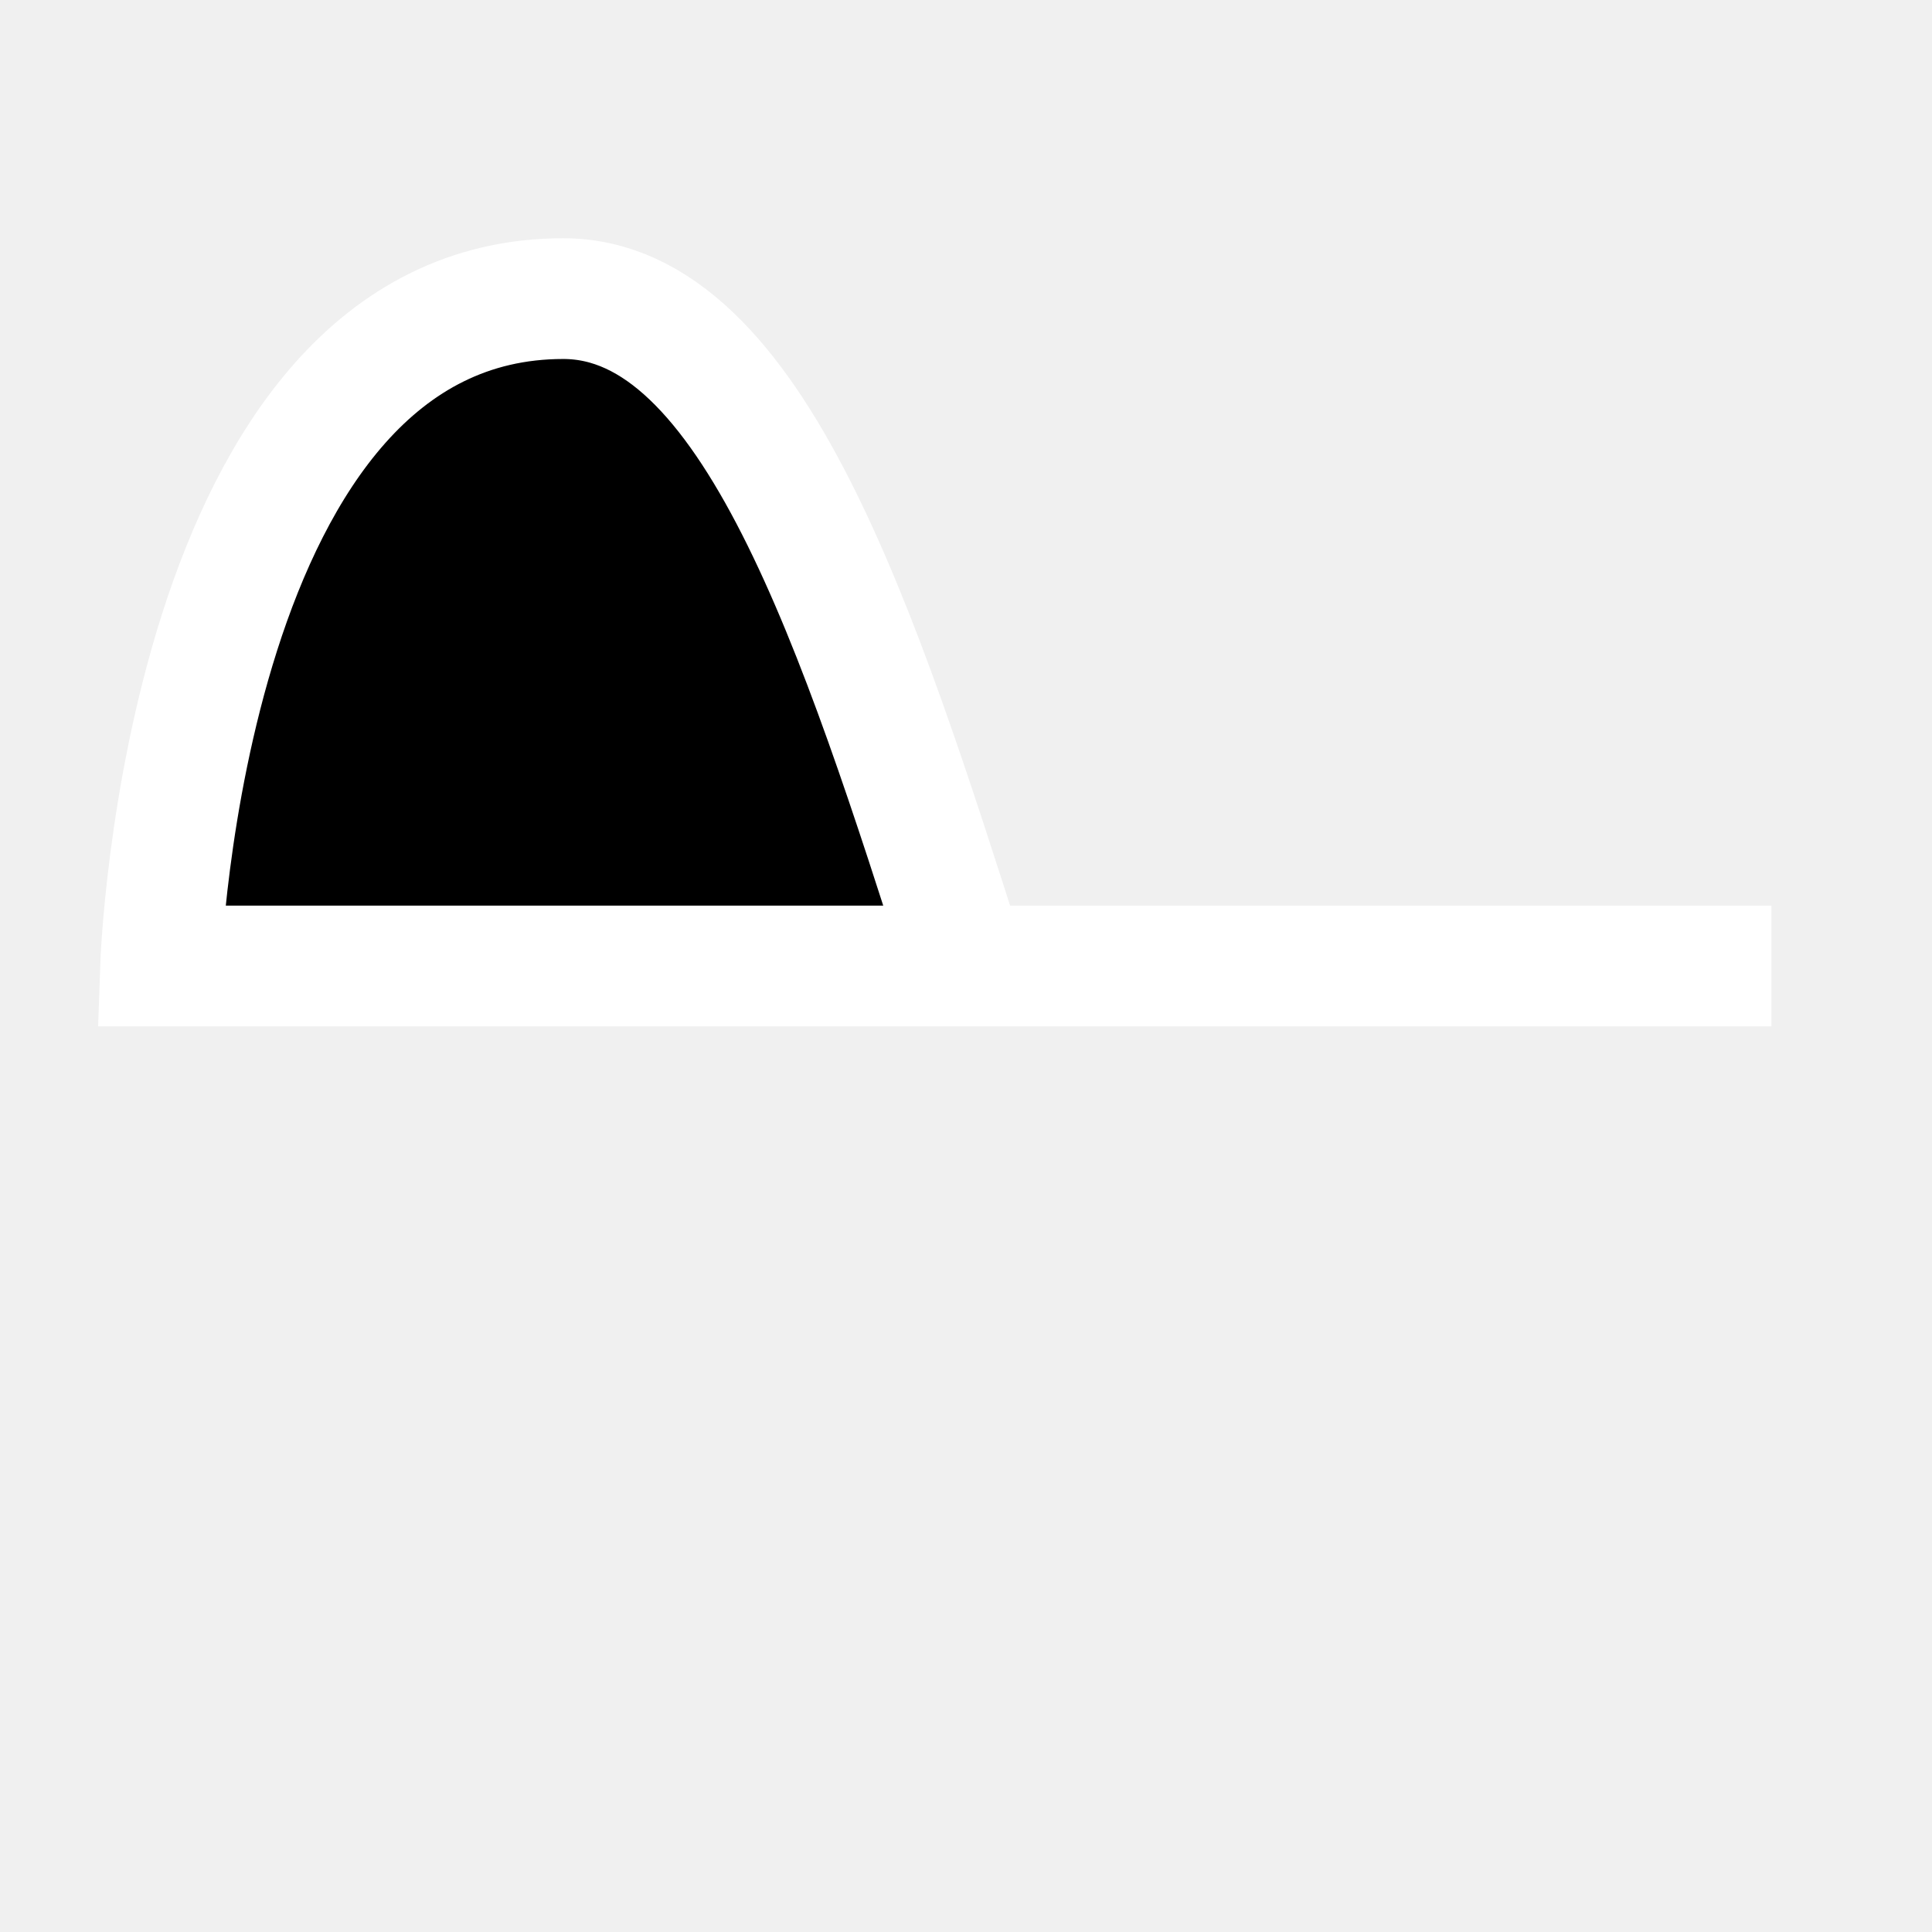
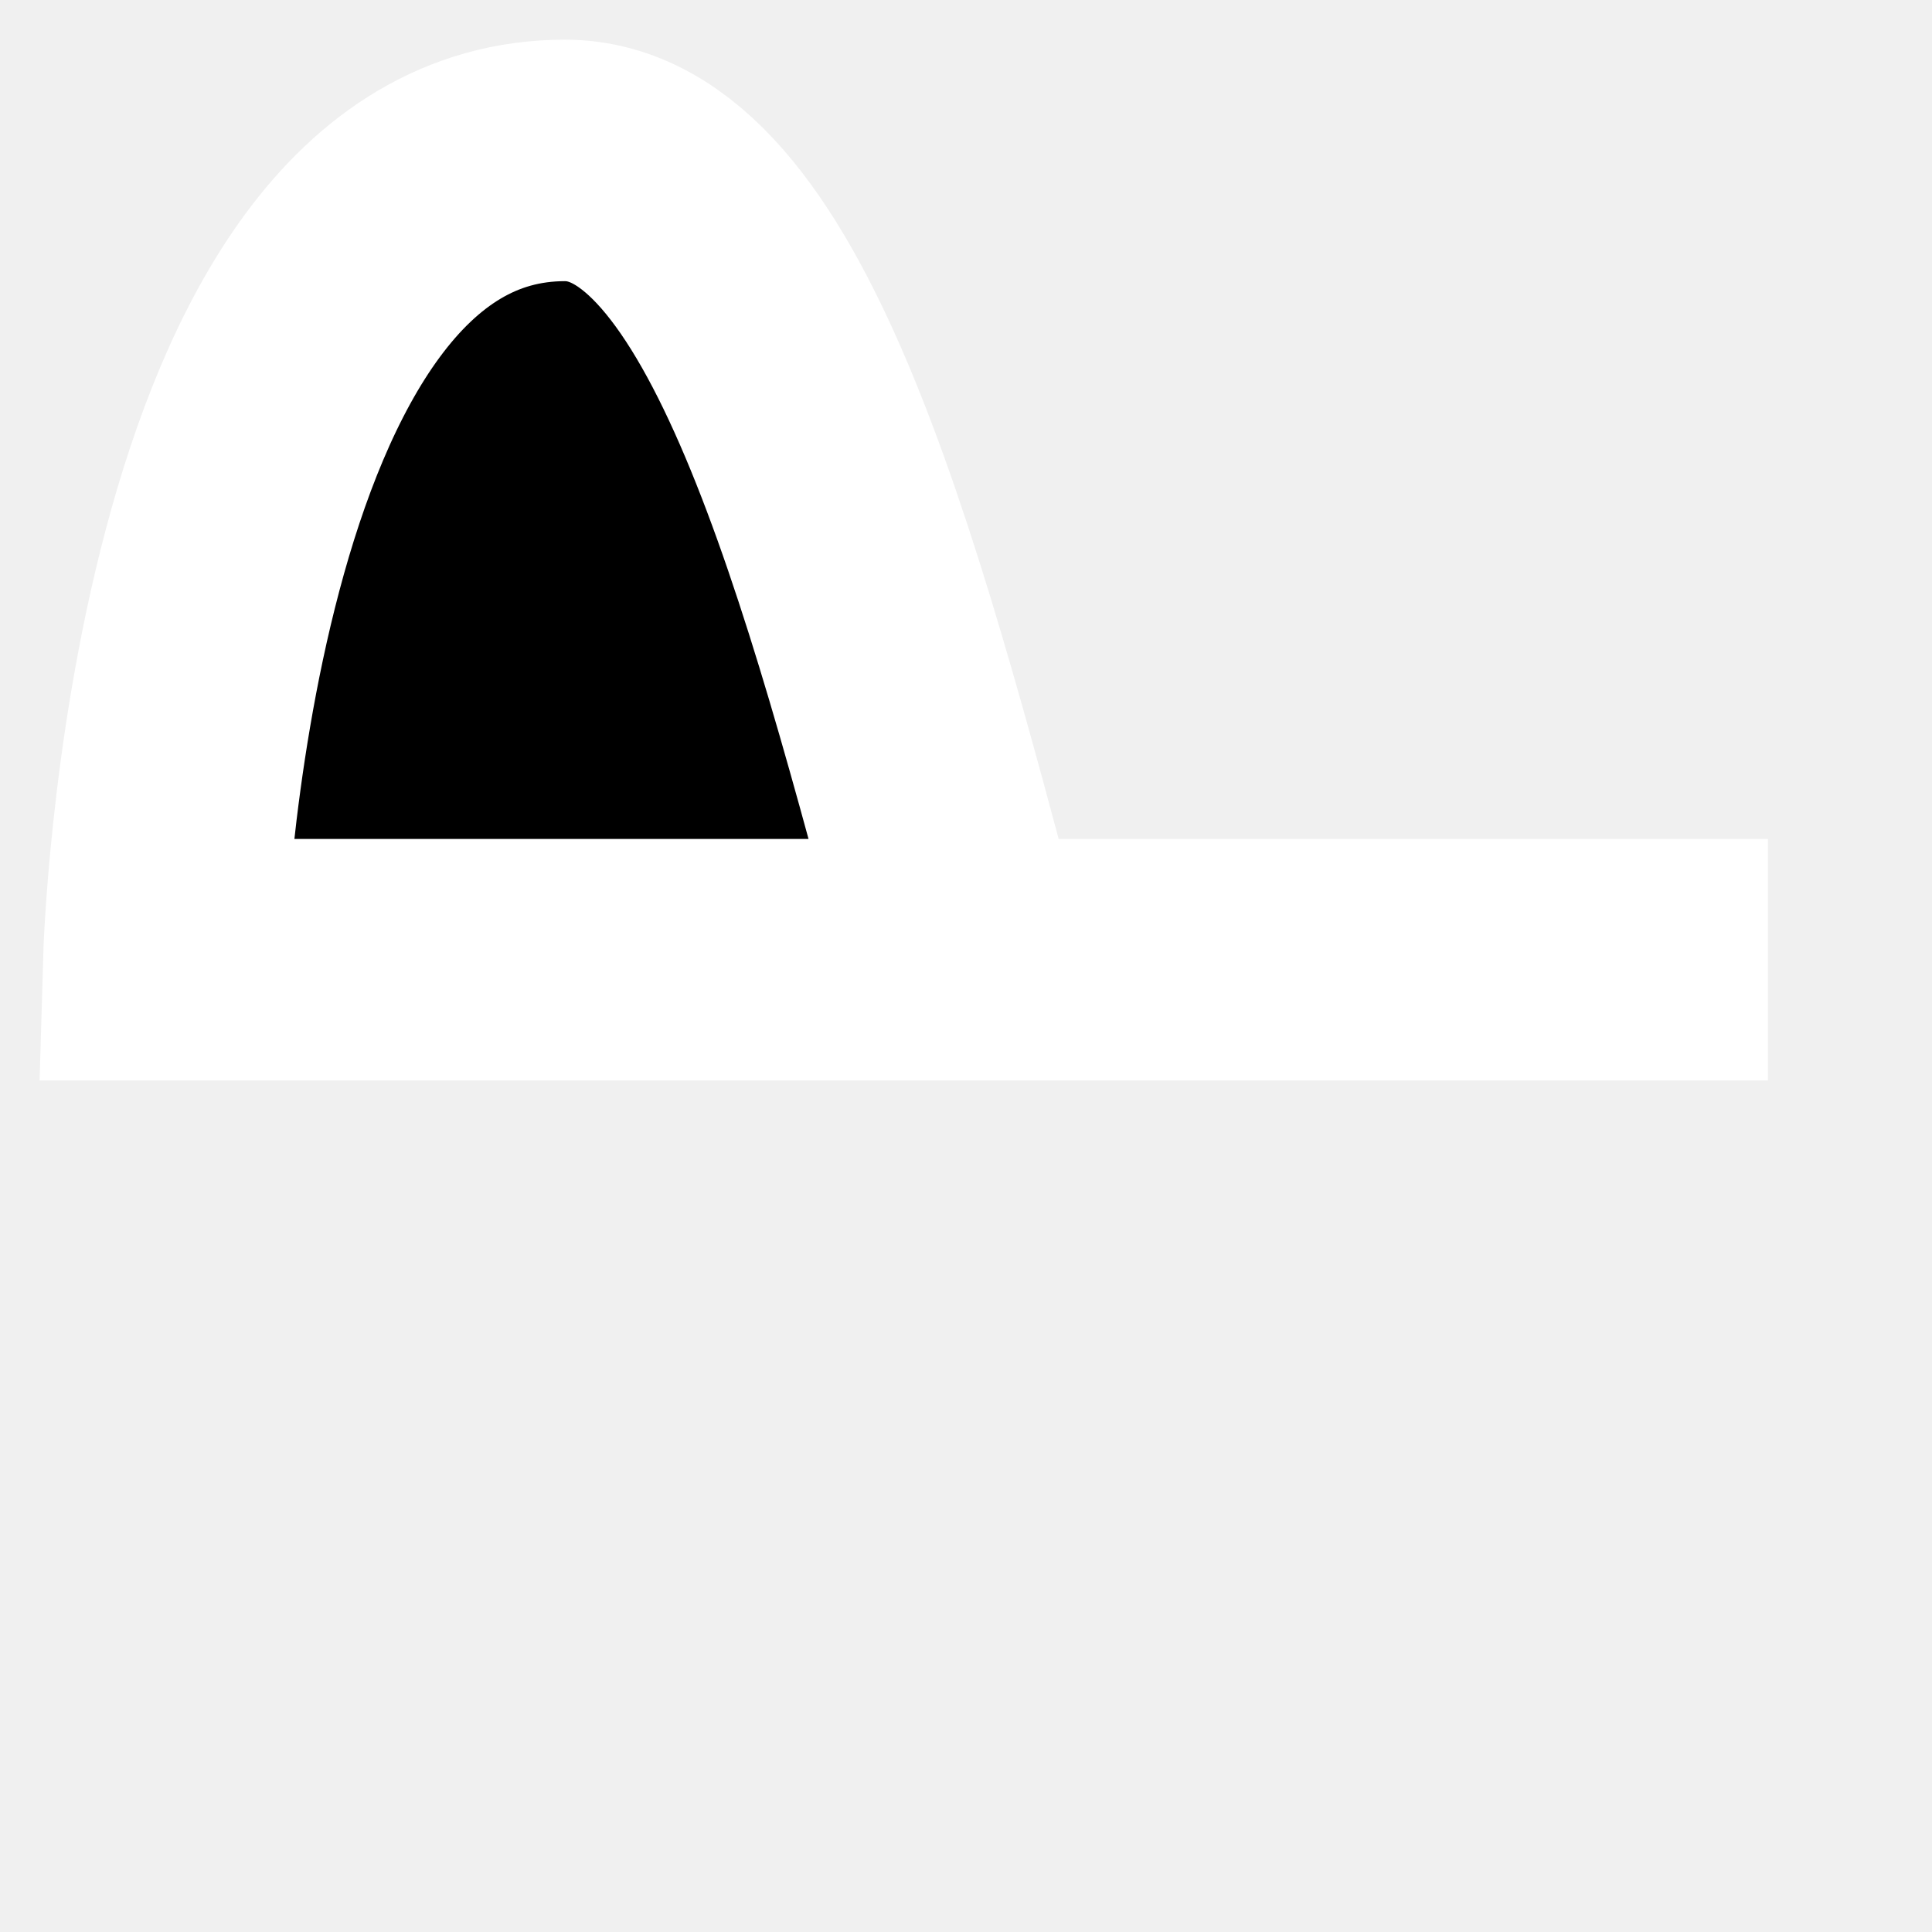
<svg xmlns="http://www.w3.org/2000/svg" width="32" height="32" viewBox="0 0 32 32" version="1.1" id="svg1">
  <defs id="defs1" />
  <g id="layer1">
-     <path style="fill:#000000;fill-opacity:1;fill-rule:evenodd;stroke:#ffffff;stroke-width:2;stroke-linecap:butt;stroke-linejoin:miter;stroke-dasharray:none" d="m 2.66,16 c 0,0 0.381,-11.054 6.67,-11.054 C 12.474,4.946 14.237,10.473 16,16 h 13.34 z" id="path1" />
+     <path style="fill:#000000;fill-opacity:1;fill-rule:evenodd;stroke:#ffffff;stroke-width:4;stroke-linecap:butt;stroke-linejoin:miter;stroke-dasharray:none" d="m 2.714,15.896 c 0,0 0.38,-13.239 6.642,-13.239 3.131,0 4.887,6.62 6.642,13.239 H 29.283 Z" id="path1" />
  </g>
</svg>
